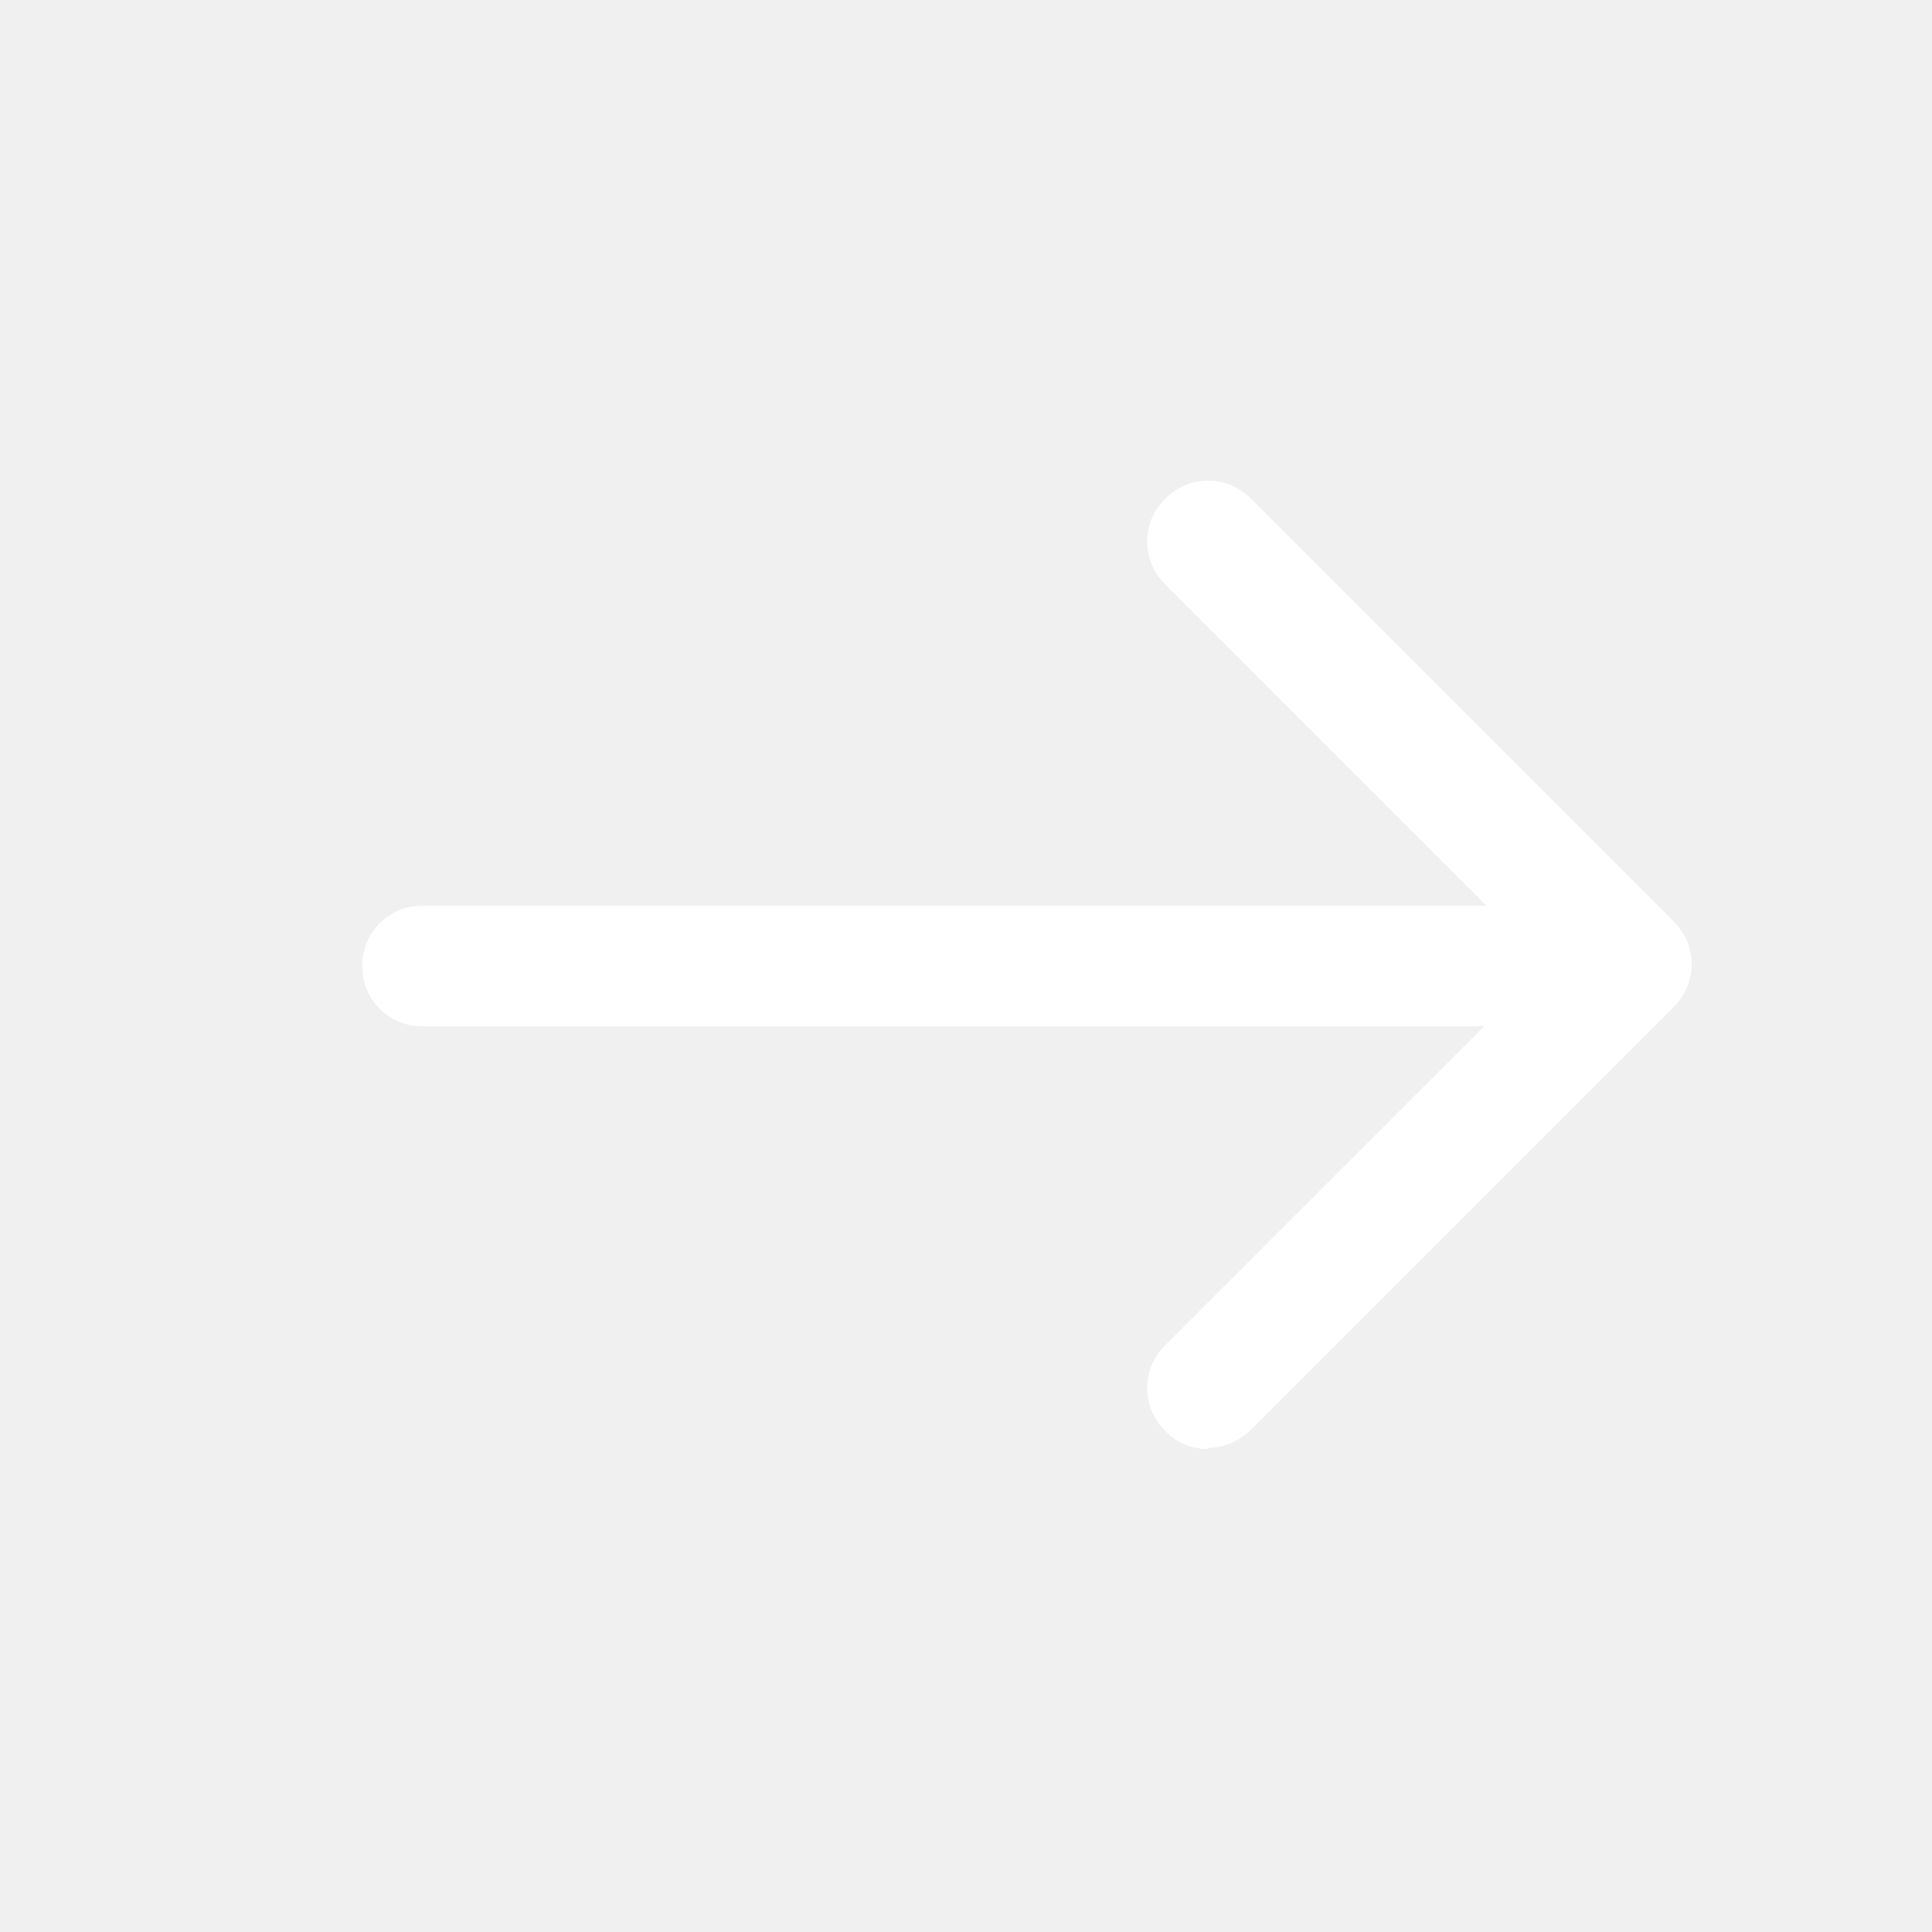
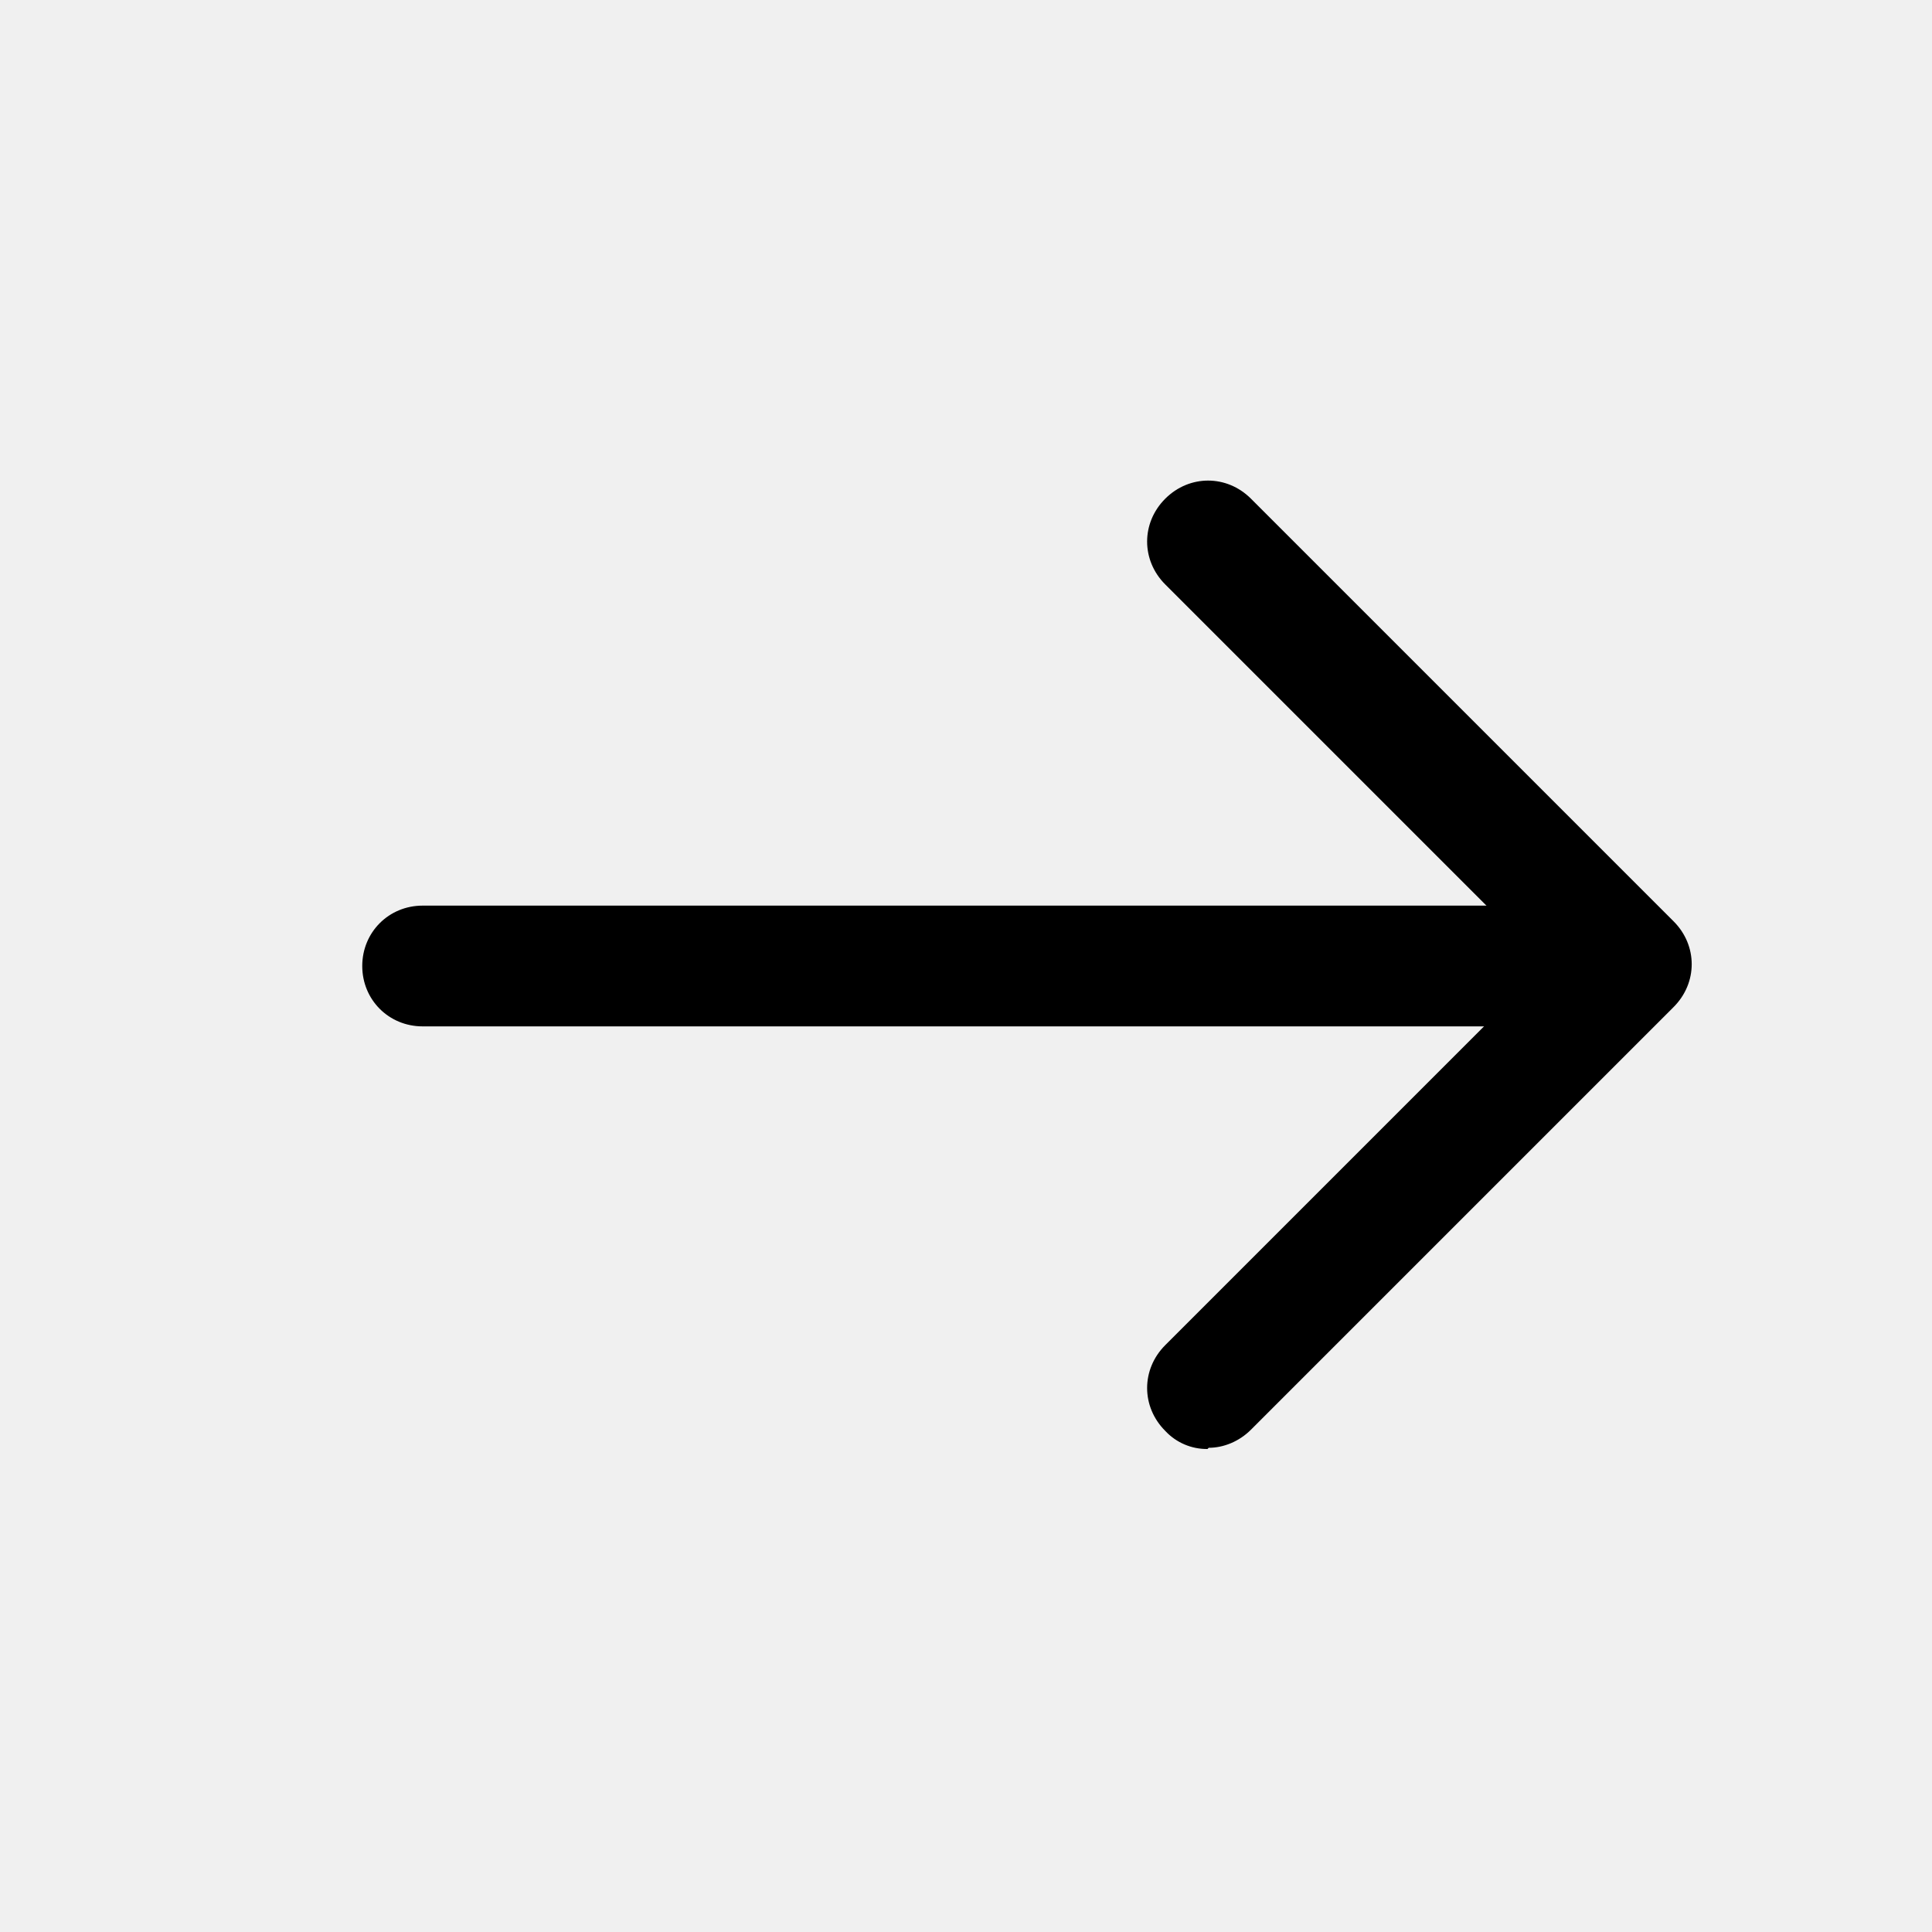
<svg xmlns="http://www.w3.org/2000/svg" width="24px" height="24px" viewBox="0 0 16 9">
-   <path fill="white" d="M12.5 5h-9c-.28 0-.5-.22-.5-.5s.22-.5.5-.5h9c.28 0 .5.22.5.5s-.22.5-.5.5" />
-   <path fill="white" d="M10 8.5a.47.47 0 0 1-.35-.15c-.2-.2-.2-.51 0-.71l3.15-3.15l-3.15-3.15c-.2-.2-.2-.51 0-.71s.51-.2.71 0l3.5 3.5c.2.2.2.51 0 .71l-3.5 3.5c-.1.1-.23.15-.35.15Z" />
+   <path fill="black" d="M12.5 5h-9c-.28 0-.5-.22-.5-.5s.22-.5.5-.5h9c.28 0 .5.22.5.5s-.22.5-.5.5" />
+   <path fill="black" d="M10 8.5a.47.47 0 0 1-.35-.15c-.2-.2-.2-.51 0-.71l3.15-3.15l-3.15-3.15c-.2-.2-.2-.51 0-.71s.51-.2.71 0l3.5 3.5c.2.2.2.51 0 .71l-3.5 3.5c-.1.1-.23.15-.35.15Z" />
</svg>
